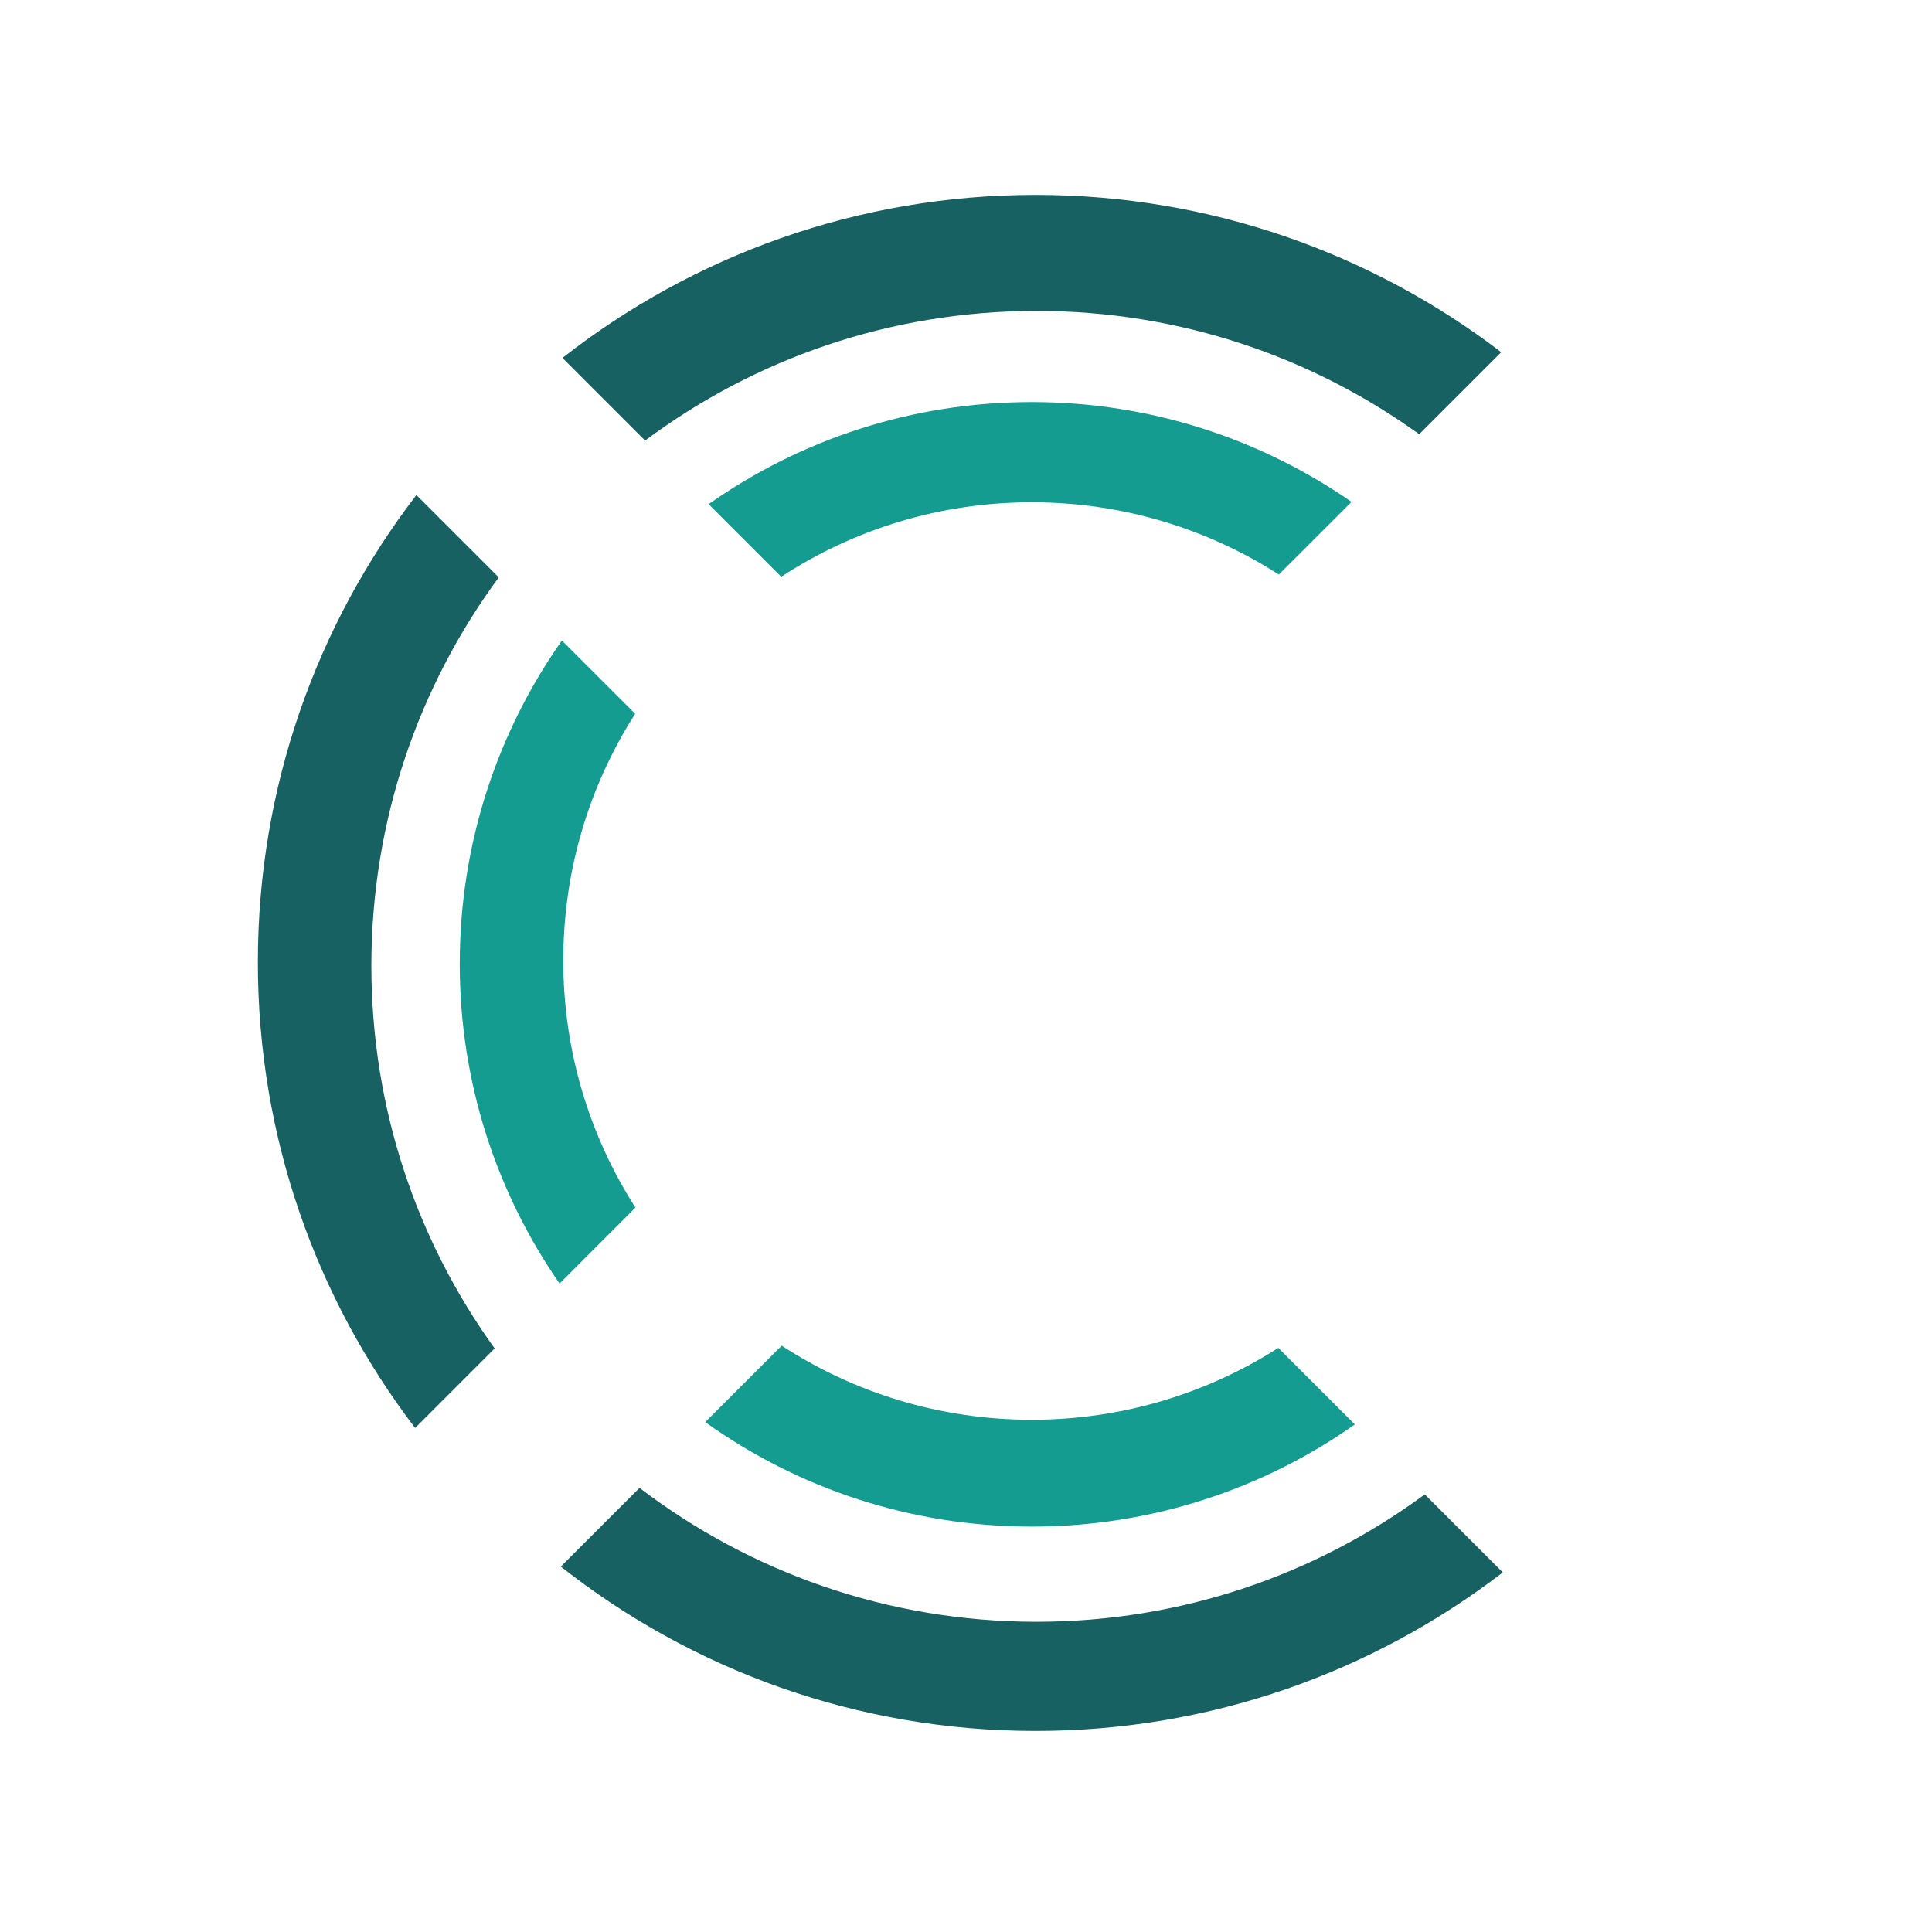
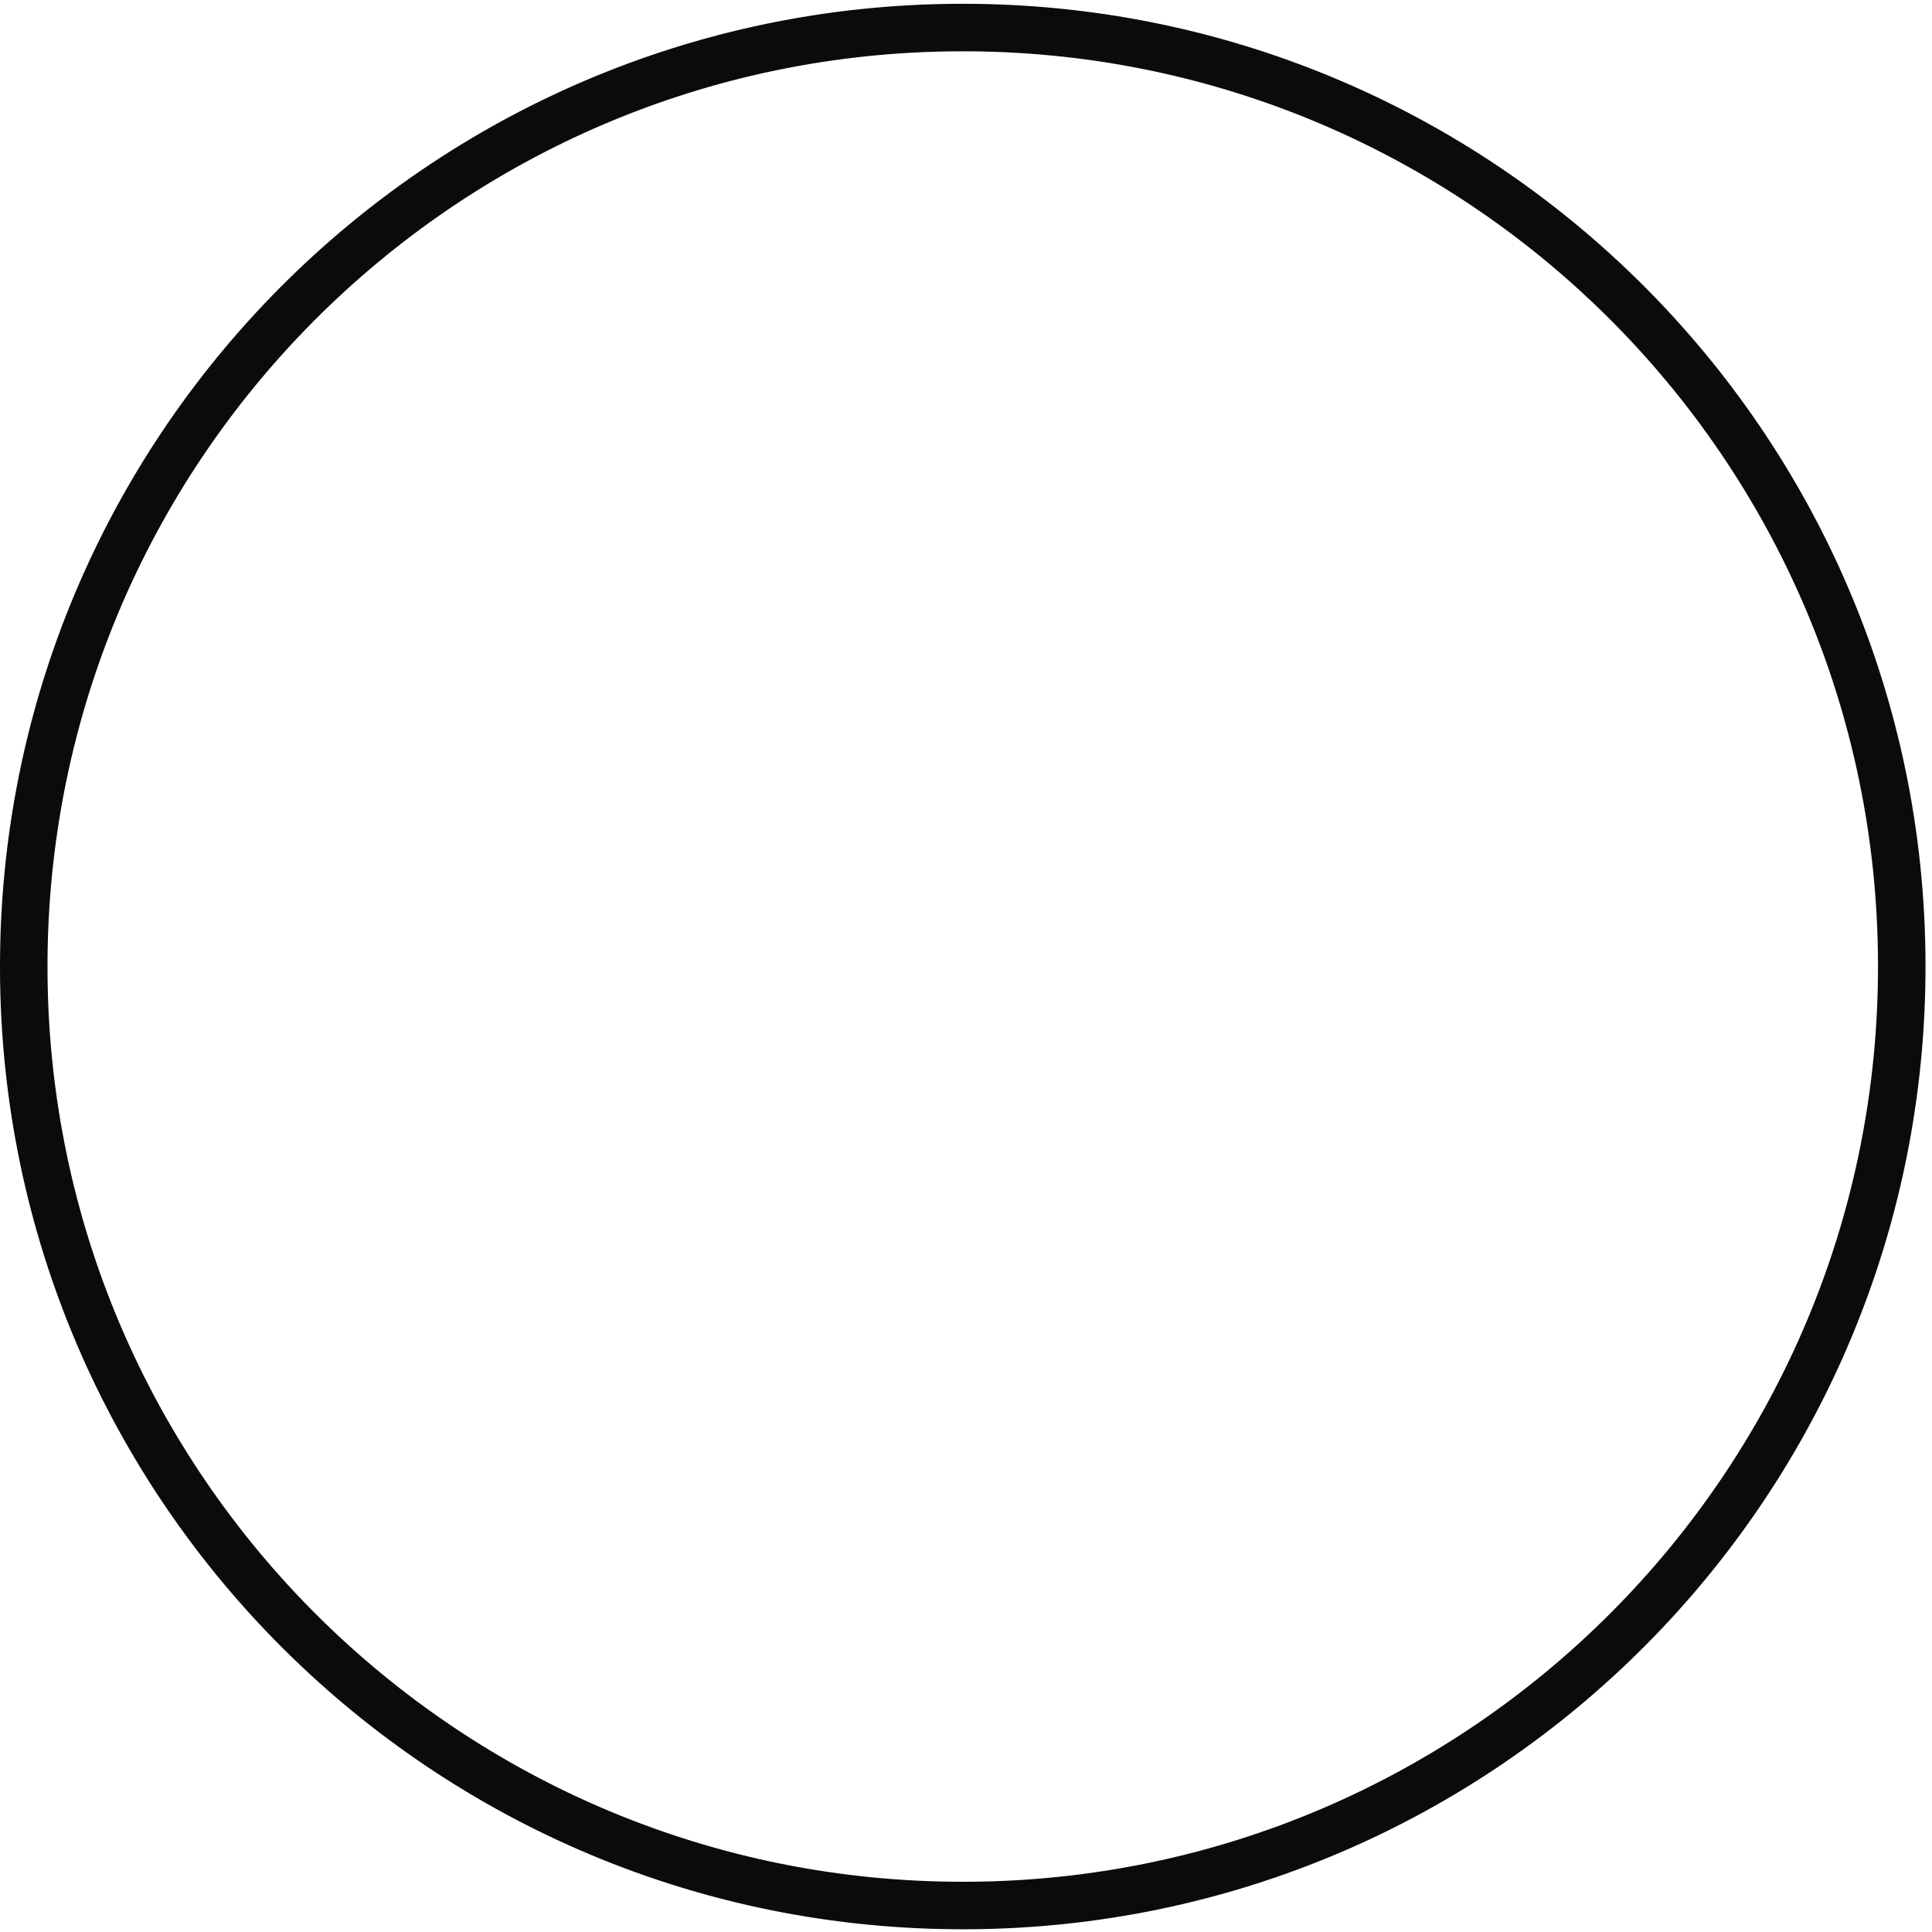
- <svg xmlns="http://www.w3.org/2000/svg" width="200px" height="200px" viewBox="0 0 200 200" version="1.1">
+ <svg xmlns="http://www.w3.org/2000/svg" width="122px" height="122px" viewBox="0 0 122 122" version="1.1">
  <defs />
-   <g id="Symbols" stroke="none" stroke-width="1" fill="none" fill-rule="evenodd">
-     <g id="buttons" transform="translate(-22, -700)">
-       <g id="Rectangle-47" transform="translate(22, 700)">
-         <g id="ecostagelogowhite" transform="translate(26, 20)">
-           <g id="Surround">
-             <g id="Inner" transform="translate(21.33095, 21.32783)" fill="#139C8F">
-               <path d="M59.472,105.646 C49.923,105.646 41.035,102.825 33.592,97.977 L25.676,105.891 C35.204,112.701 46.867,116.706 59.472,116.706 C71.925,116.706 83.459,112.793 92.921,106.132 L84.997,98.207 C77.63,102.916 68.867,105.646 59.472,105.646" id="Fill-18" />
-               <path d="M59.472,10.668 C68.893,10.668 77.674,13.413 85.056,18.146 L92.578,10.627 C83.181,4.115 71.772,0.293 59.472,0.293 C47.021,0.293 35.491,4.207 26.027,10.863 L33.539,18.375 C40.996,13.503 49.901,10.668 59.472,10.668" id="Fill-19" />
-               <path d="M10.979,58.097 C10.979,48.695 13.71,39.935 18.421,32.564 L10.836,24.981 C4.176,34.446 0.261,45.987 0.261,58.441 C0.261,70.742 4.081,82.146 10.593,91.544 L18.449,83.682 C13.721,76.298 10.979,67.52 10.979,58.097" id="Fill-30" />
-             </g>
-             <g id="outer" fill="#186163">
-               <path d="M81.295,147.886 C65.847,147.886 51.61,142.719 40.204,134.025 L32.055,142.171 C45.581,152.828 62.647,159.187 81.202,159.187 C99.404,159.187 116.167,153.065 129.57,142.776 L121.491,134.7 C110.239,142.986 96.341,147.886 81.295,147.886" id="Fill-20" />
-               <path d="M81.295,12.186 C96.084,12.186 109.766,16.919 120.913,24.949 L129.404,16.459 C116.031,6.247 99.324,0.175 81.202,0.175 C62.726,0.175 45.725,6.481 32.226,17.053 L40.779,25.609 C52.085,17.176 66.108,12.186 81.295,12.186" id="Fill-21" />
-               <path d="M12.444,79.972 C12.444,64.924 17.347,51.022 25.632,39.772 L17.105,31.244 C6.817,44.645 0.695,61.416 0.695,79.62 C0.695,97.746 6.766,114.452 16.974,127.824 L25.207,119.59 C17.174,108.446 12.444,94.764 12.444,79.972" id="Fill-31" />
-             </g>
-           </g>
-         </g>
-       </g>
+   <g id="Page-1" stroke="none" stroke-width="1" fill="none" fill-rule="evenodd">
+     <g id="check-boxes" stroke="#0B0B09" stroke-width="3">
+       <path d="M120.09,60.84 C120.198,93.594 93.726,120.231 60.991,120.328 C28.238,120.436 1.583,93.972 1.5,61.21 C1.403,28.466 27.849,1.838 60.61,1.739 C93.347,1.632 120.001,28.096 120.09,60.84 L120.09,60.84 Z" id="ecocheckbox" />
    </g>
  </g>
</svg>
